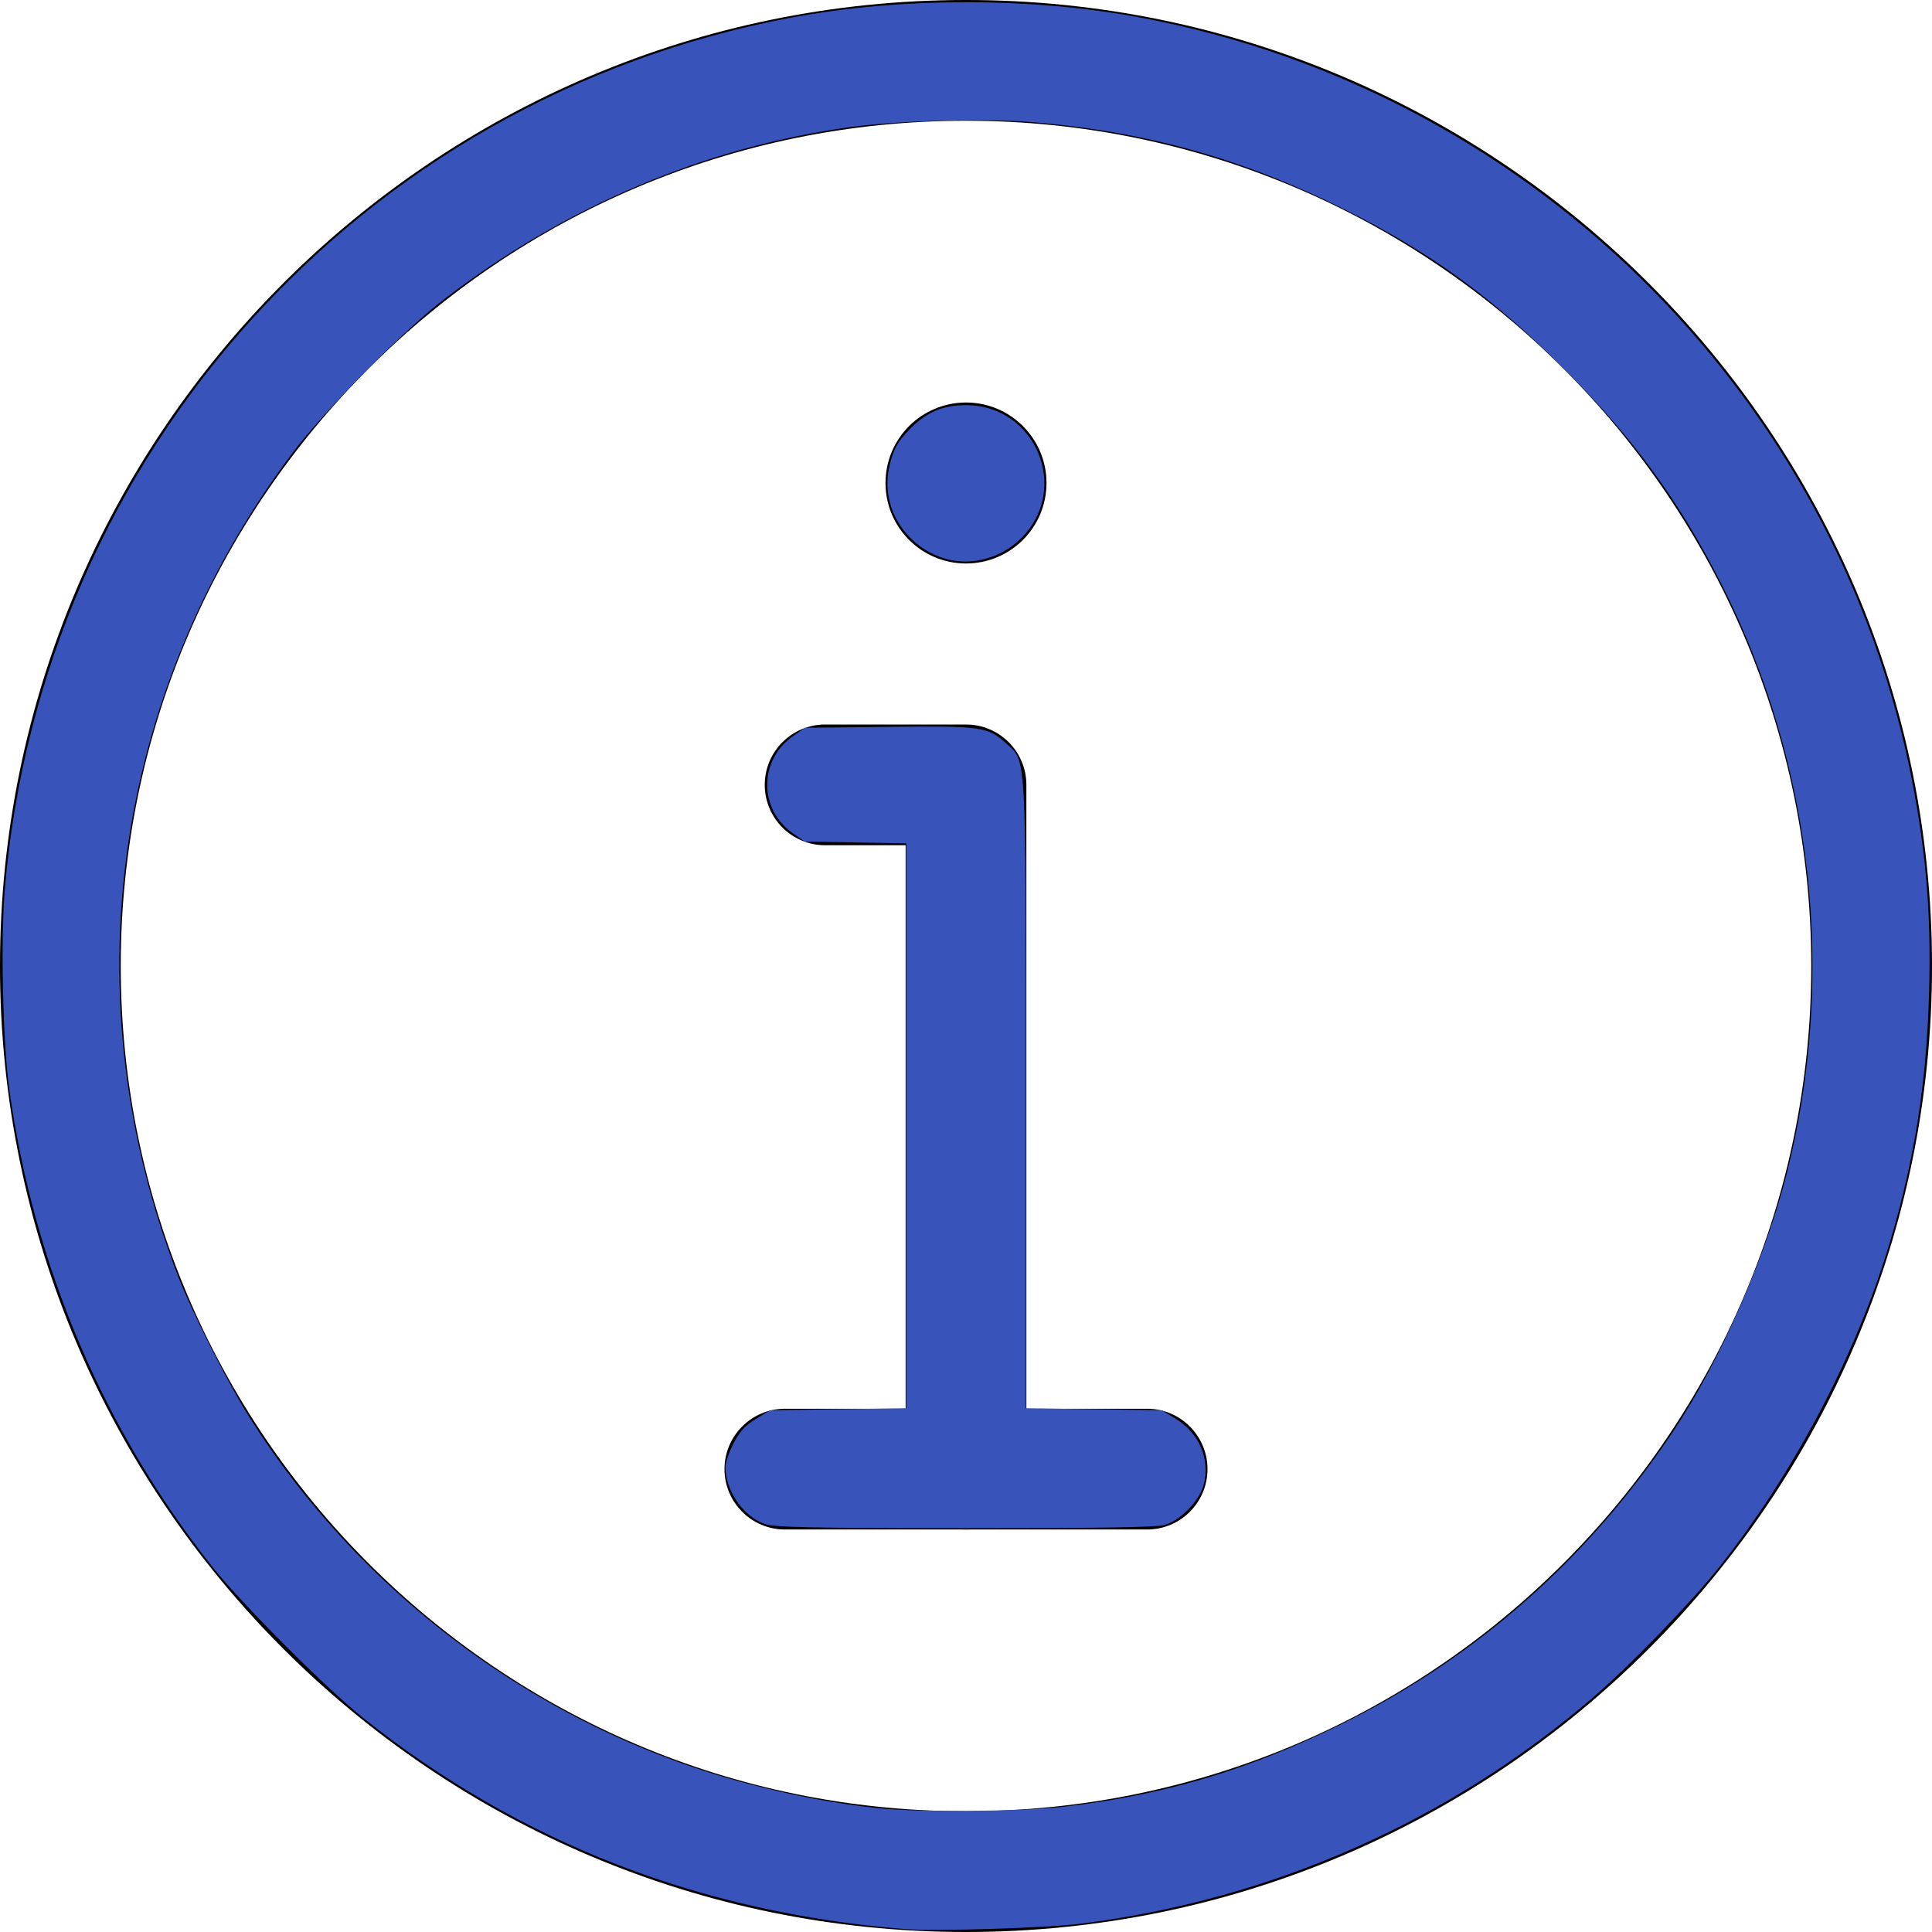
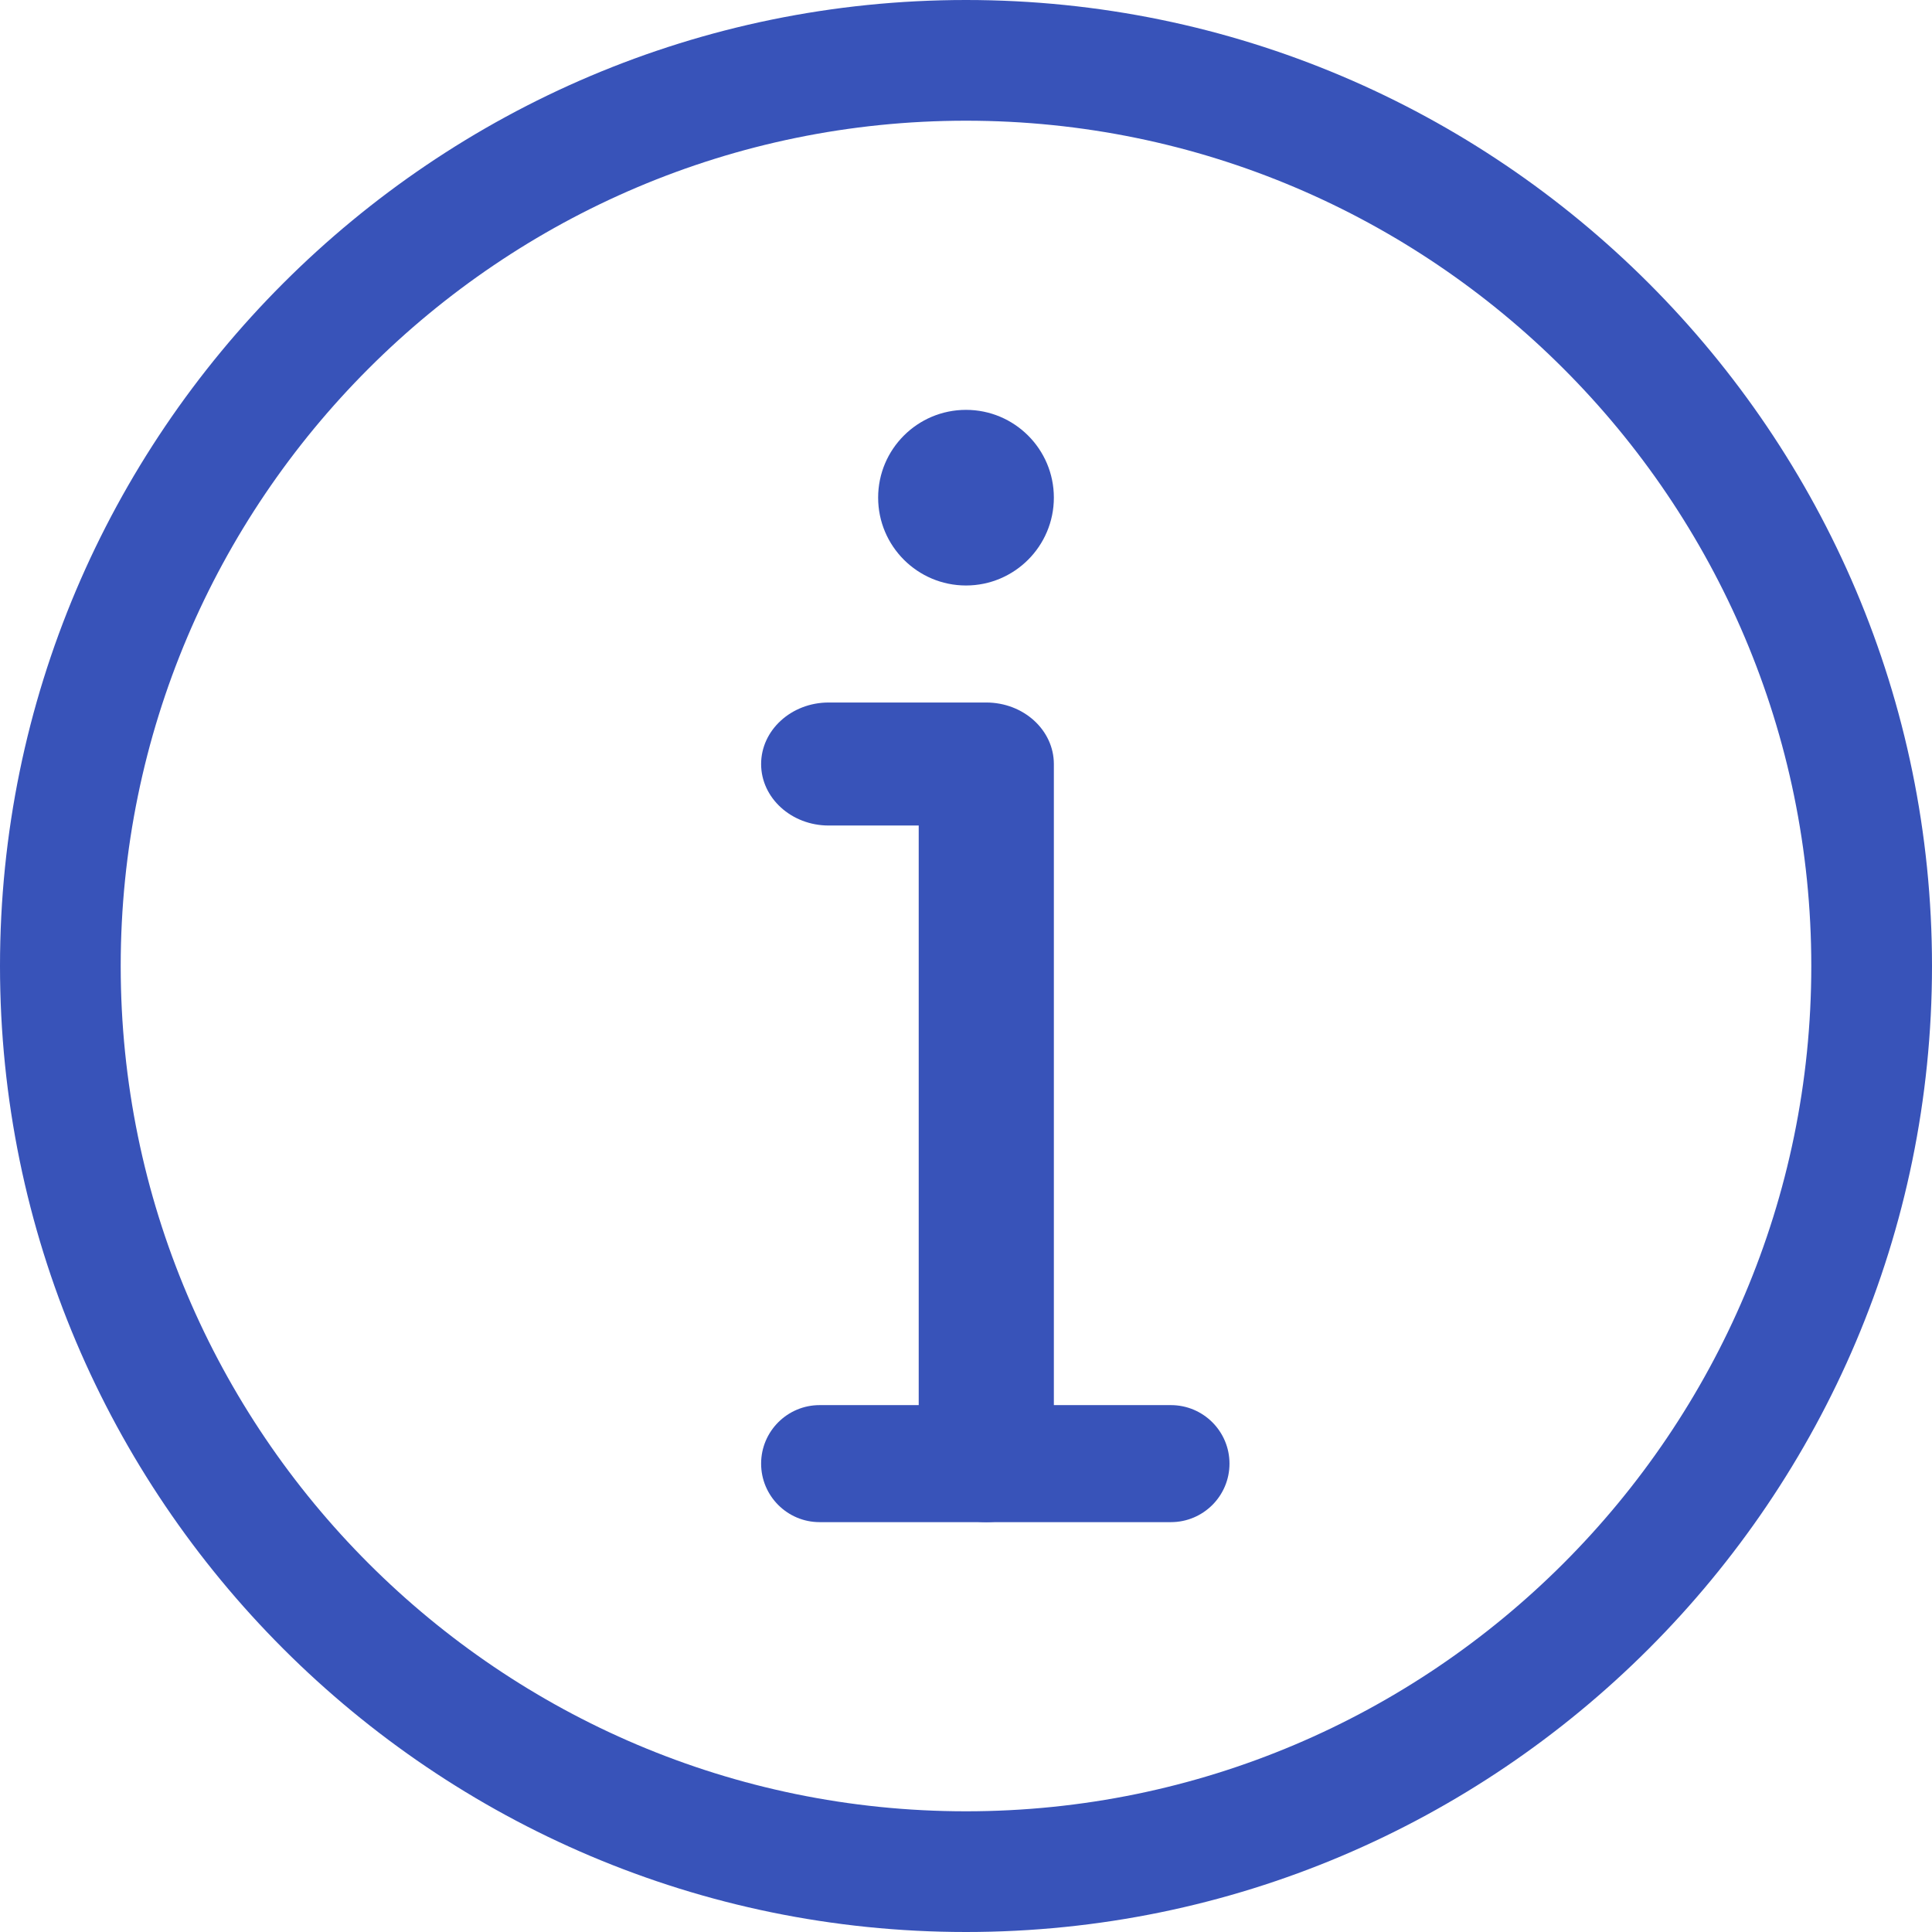
- <svg xmlns="http://www.w3.org/2000/svg" height="512pt" viewBox="0 0 512 512" width="512pt" version="1.1" id="svg10">
-   <defs id="defs14" />
-   <path d="m277.332 128c0 11.781-9.551 21.332-21.332 21.332s-21.332-9.551-21.332-21.332 9.551-21.332 21.332-21.332 21.332 9.551 21.332 21.332zm0 0" id="path2" />
-   <path d="m256 405.332c-8.832 0-16-7.168-16-16v-165.332h-21.332c-8.832 0-16-7.168-16-16s7.168-16 16-16h37.332c8.832 0 16 7.168 16 16v181.332c0 8.832-7.168 16-16 16zm0 0" id="path4" />
-   <path d="m256 512c-141.164 0-256-114.836-256-256s114.836-256 256-256 256 114.836 256 256-114.836 256-256 256zm0-480c-123.52 0-224 100.48-224 224s100.48 224 224 224 224-100.48 224-224-100.48-224-224-224zm0 0" id="path6" />
-   <path d="m304 405.332h-96c-8.832 0-16-7.168-16-16s7.168-16 16-16h96c8.832 0 16 7.168 16 16s-7.168 16-16 16zm0 0" id="path8" />
-   <path style="fill:#3853b9;fill-opacity:1;stroke-width:1.031" d="M 319.692,681.627 C 247.341,675.834 183.666,651.037 128.524,607.182 115.241,596.617 85.378,566.697 74.887,553.442 36.458,504.889 11.947,447.218 3.276,384.947 0.998,368.592 0.181,332.137 1.691,314.228 14.653,160.494 127.74,34.928 278.985,6.337 c 39.21,-7.412 85.487,-7.412 124.697,0 C 543.946,32.852 653.607,144.363 677.21,284.477 c 3.839,22.787 5.096,41.672 4.419,66.347 -0.87,31.663 -5.052,58.43 -13.693,87.624 -11.646,39.347 -33.934,81.881 -60.322,115.114 -10.024,12.624 -31.642,34.964 -44.712,46.206 -50.844,43.731 -113.471,71.412 -180.862,79.941 -12.377,1.566 -51.651,2.774 -62.348,1.918 z m 56.165,-43.231 c 35.316,-4.089 64.613,-12.755 97.387,-28.807 47.945,-23.482 87.894,-58.672 118.142,-104.067 16.427,-24.653 32.467,-61.177 40.039,-91.169 17.573,-69.606 9.214,-144.374 -23.277,-208.206 C 593.287,176.949 577.288,155.036 553.151,130.821 527.613,105.198 505.567,89.171 474.737,73.815 439.264,56.146 405.616,46.684 366.067,43.257 c -17.228,-1.493 -48.263,-0.722 -65.44,1.626 -51.692,7.066 -101.155,28.08 -144.277,61.296 -13.754,10.594 -42.086,39.357 -52.789,53.592 -64.016,85.139 -78.936,193.453 -40.245,292.161 4.799,12.244 17.278,36.844 24.569,48.436 40.397,64.221 105.047,111.546 178.062,130.343 15.485,3.987 29.074,6.512 43.955,8.169 13.694,1.525 50.962,1.251 65.955,-0.485 z" id="path18" transform="scale(0.75)" />
-   <path style="fill:#3853b9;fill-opacity:1;stroke-width:1.031" d="m 270.225,538.497 c -7.641,-2.703 -13.888,-11.762 -13.907,-20.166 -0.003,-1.457 1.27,-5.165 2.828,-8.239 2.128,-4.197 4.098,-6.362 7.904,-8.687 l 5.07,-3.097 24.043,-0.354 24.043,-0.354 v -99.801 -99.801 l -17.95,-0.324 -17.95,-0.324 -4.373,-3.092 c -11.896,-8.41 -11.764,-25.797 0.259,-34.133 l 4.278,-2.967 29.461,-0.323 c 32.757,-0.359 35.068,-0.043 41.371,5.651 7.499,6.775 7.156,0.788 7.156,124.612 v 110.501 l 24.043,0.354 24.043,0.354 5.058,3.128 c 8.254,5.105 12.094,14.333 9.686,23.275 -1.546,5.742 -8.286,12.626 -13.882,14.179 -2.828,0.785 -24.947,1.131 -70.589,1.104 -54.605,-0.033 -67.206,-0.3 -70.593,-1.498 z" id="path843" transform="scale(0.75)" />
-   <path style="fill:#3853b9;fill-opacity:1;stroke-width:1.031" d="m 334.432,197.53 c -14.088,-3.907 -23.035,-17.726 -20.416,-31.535 1.26,-6.645 3.003,-9.934 7.793,-14.708 5.786,-5.767 11.466,-8.133 19.524,-8.133 24.645,0 36.95,29.58 19.546,46.985 -6.991,6.991 -17.4,9.9 -26.448,7.391 z" id="path845" transform="scale(0.75)" />
+ <svg xmlns="http://www.w3.org/2000/svg" width="21px" height="21px" viewBox="0 0 21 21" version="1.1">
+   <g id="Sprint-2" stroke="none" stroke-width="1" fill="none" fill-rule="evenodd">
+     <g id="US_51" transform="translate(-512, -487)" fill="#3853B9" fill-rule="nonzero">
+       <g id="Group-6" transform="translate(497, 468)">
+         <g id="info" transform="translate(15, 19)">
+           <path d="M11.455,5.409 C11.455,5.936 11.027,6.364 10.5,6.364 C9.973,6.364 9.545,5.936 9.545,5.409 C9.545,4.882 9.973,4.455 10.5,4.455 C11.027,4.455 11.455,4.882 11.455,5.409 Z" id="Path" />
+           <path d="M10.72,16.545 C10.315,16.545 9.986,16.246 9.986,15.877 L9.986,8.973 L9.007,8.973 C8.602,8.973 8.273,8.673 8.273,8.305 C8.273,7.936 8.602,7.636 9.007,7.636 L10.72,7.636 C11.126,7.636 11.455,7.936 11.455,8.305 L11.455,15.877 C11.455,16.246 11.126,16.545 10.72,16.545 Z" id="Path" />
+           <path d="M10.5,21 C4.71,21 0,16.29 0,10.5 C0,4.71 4.71,0 10.5,0 C16.29,0 21,4.71 21,10.5 C21,16.29 16.29,21 10.5,21 Z M10.5,1.312 C5.434,1.312 1.312,5.434 1.312,10.5 C1.312,15.566 5.434,19.688 10.5,19.688 C15.566,19.688 19.688,15.566 19.688,10.5 C19.688,5.434 15.566,1.312 10.5,1.312 Z" id="Shape" />
+           <path d="M12.727,16.545 L8.909,16.545 C8.558,16.545 8.273,16.26 8.273,15.909 C8.273,15.558 8.558,15.273 8.909,15.273 L12.727,15.273 C13.079,15.273 13.364,15.558 13.364,15.909 C13.364,16.26 13.079,16.545 12.727,16.545 Z" id="Path" />
+         </g>
+       </g>
+     </g>
+   </g>
</svg>
